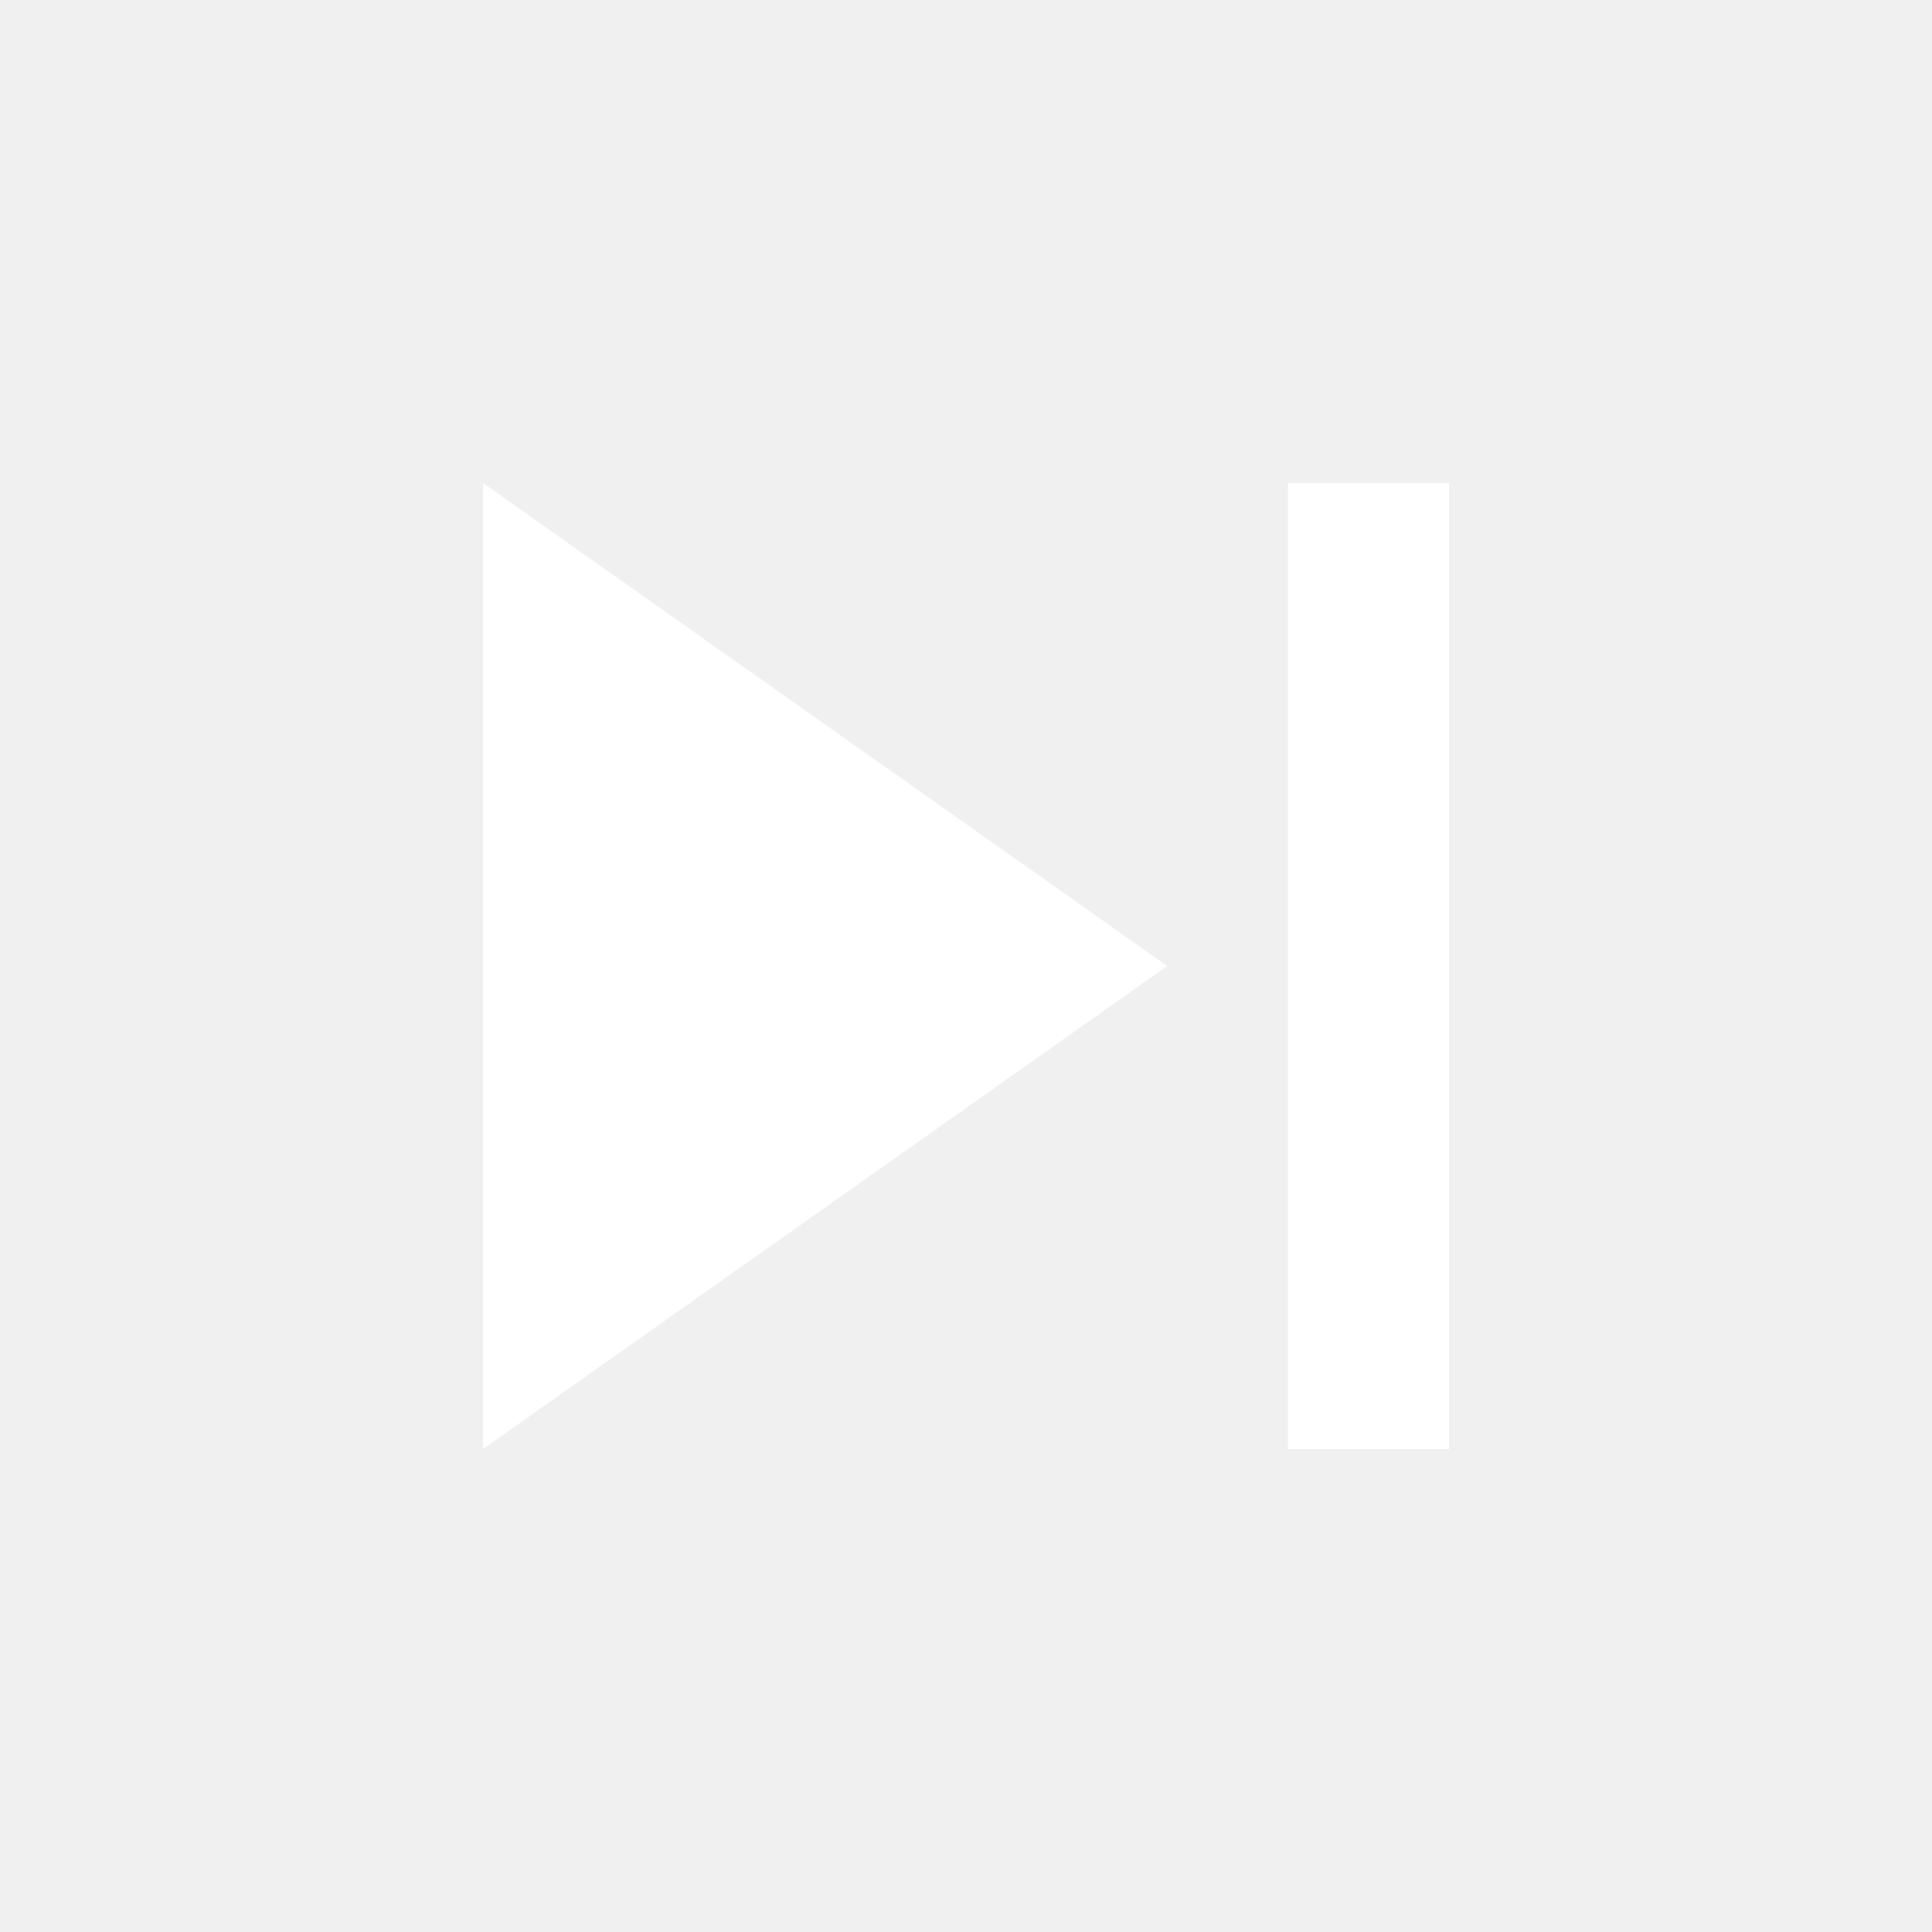
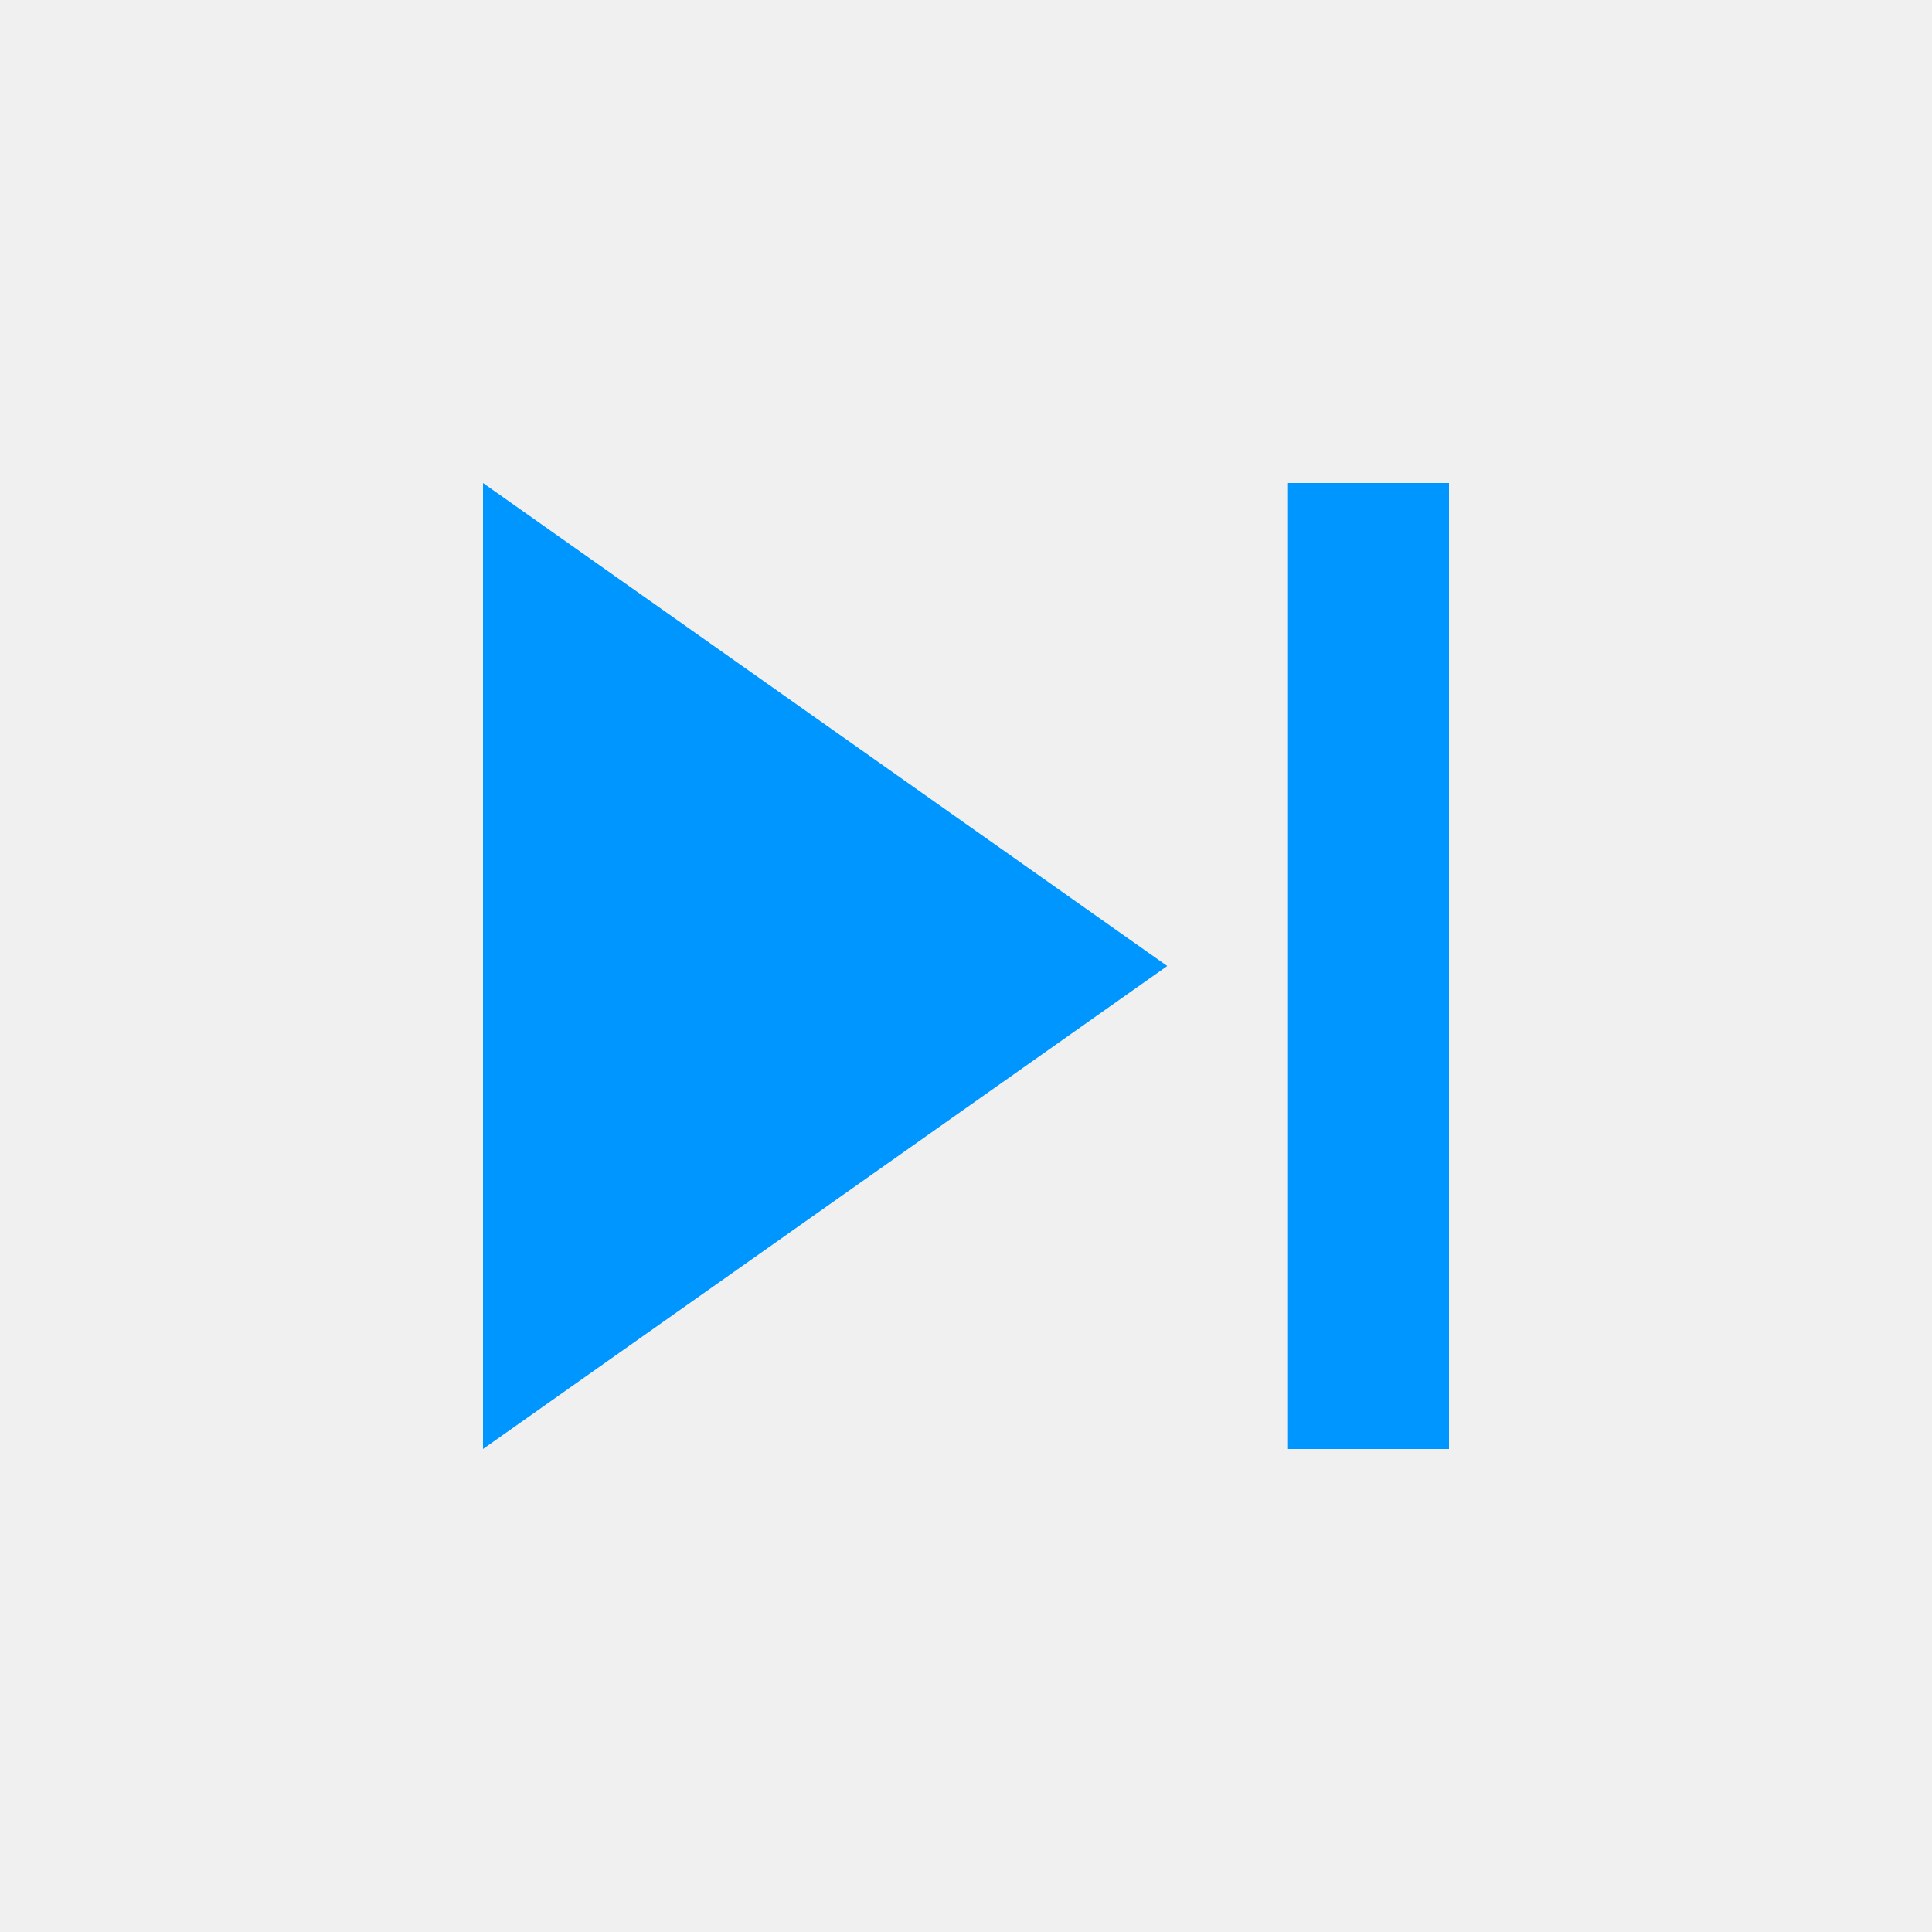
<svg xmlns="http://www.w3.org/2000/svg" stroke="currentColor" fill="currentColor" stroke-width="0" viewBox="0 0 24 24" height="100px" width="100px">
-   <path fill="#FFF" d="M6 18l8.5-6L6 6v12zM16 6v12h2V6h-2z" />
+   <path fill="#0096FF" d="M6 18l8.5-6L6 6v12zM16 6v12h2V6h-2z" />
</svg>
